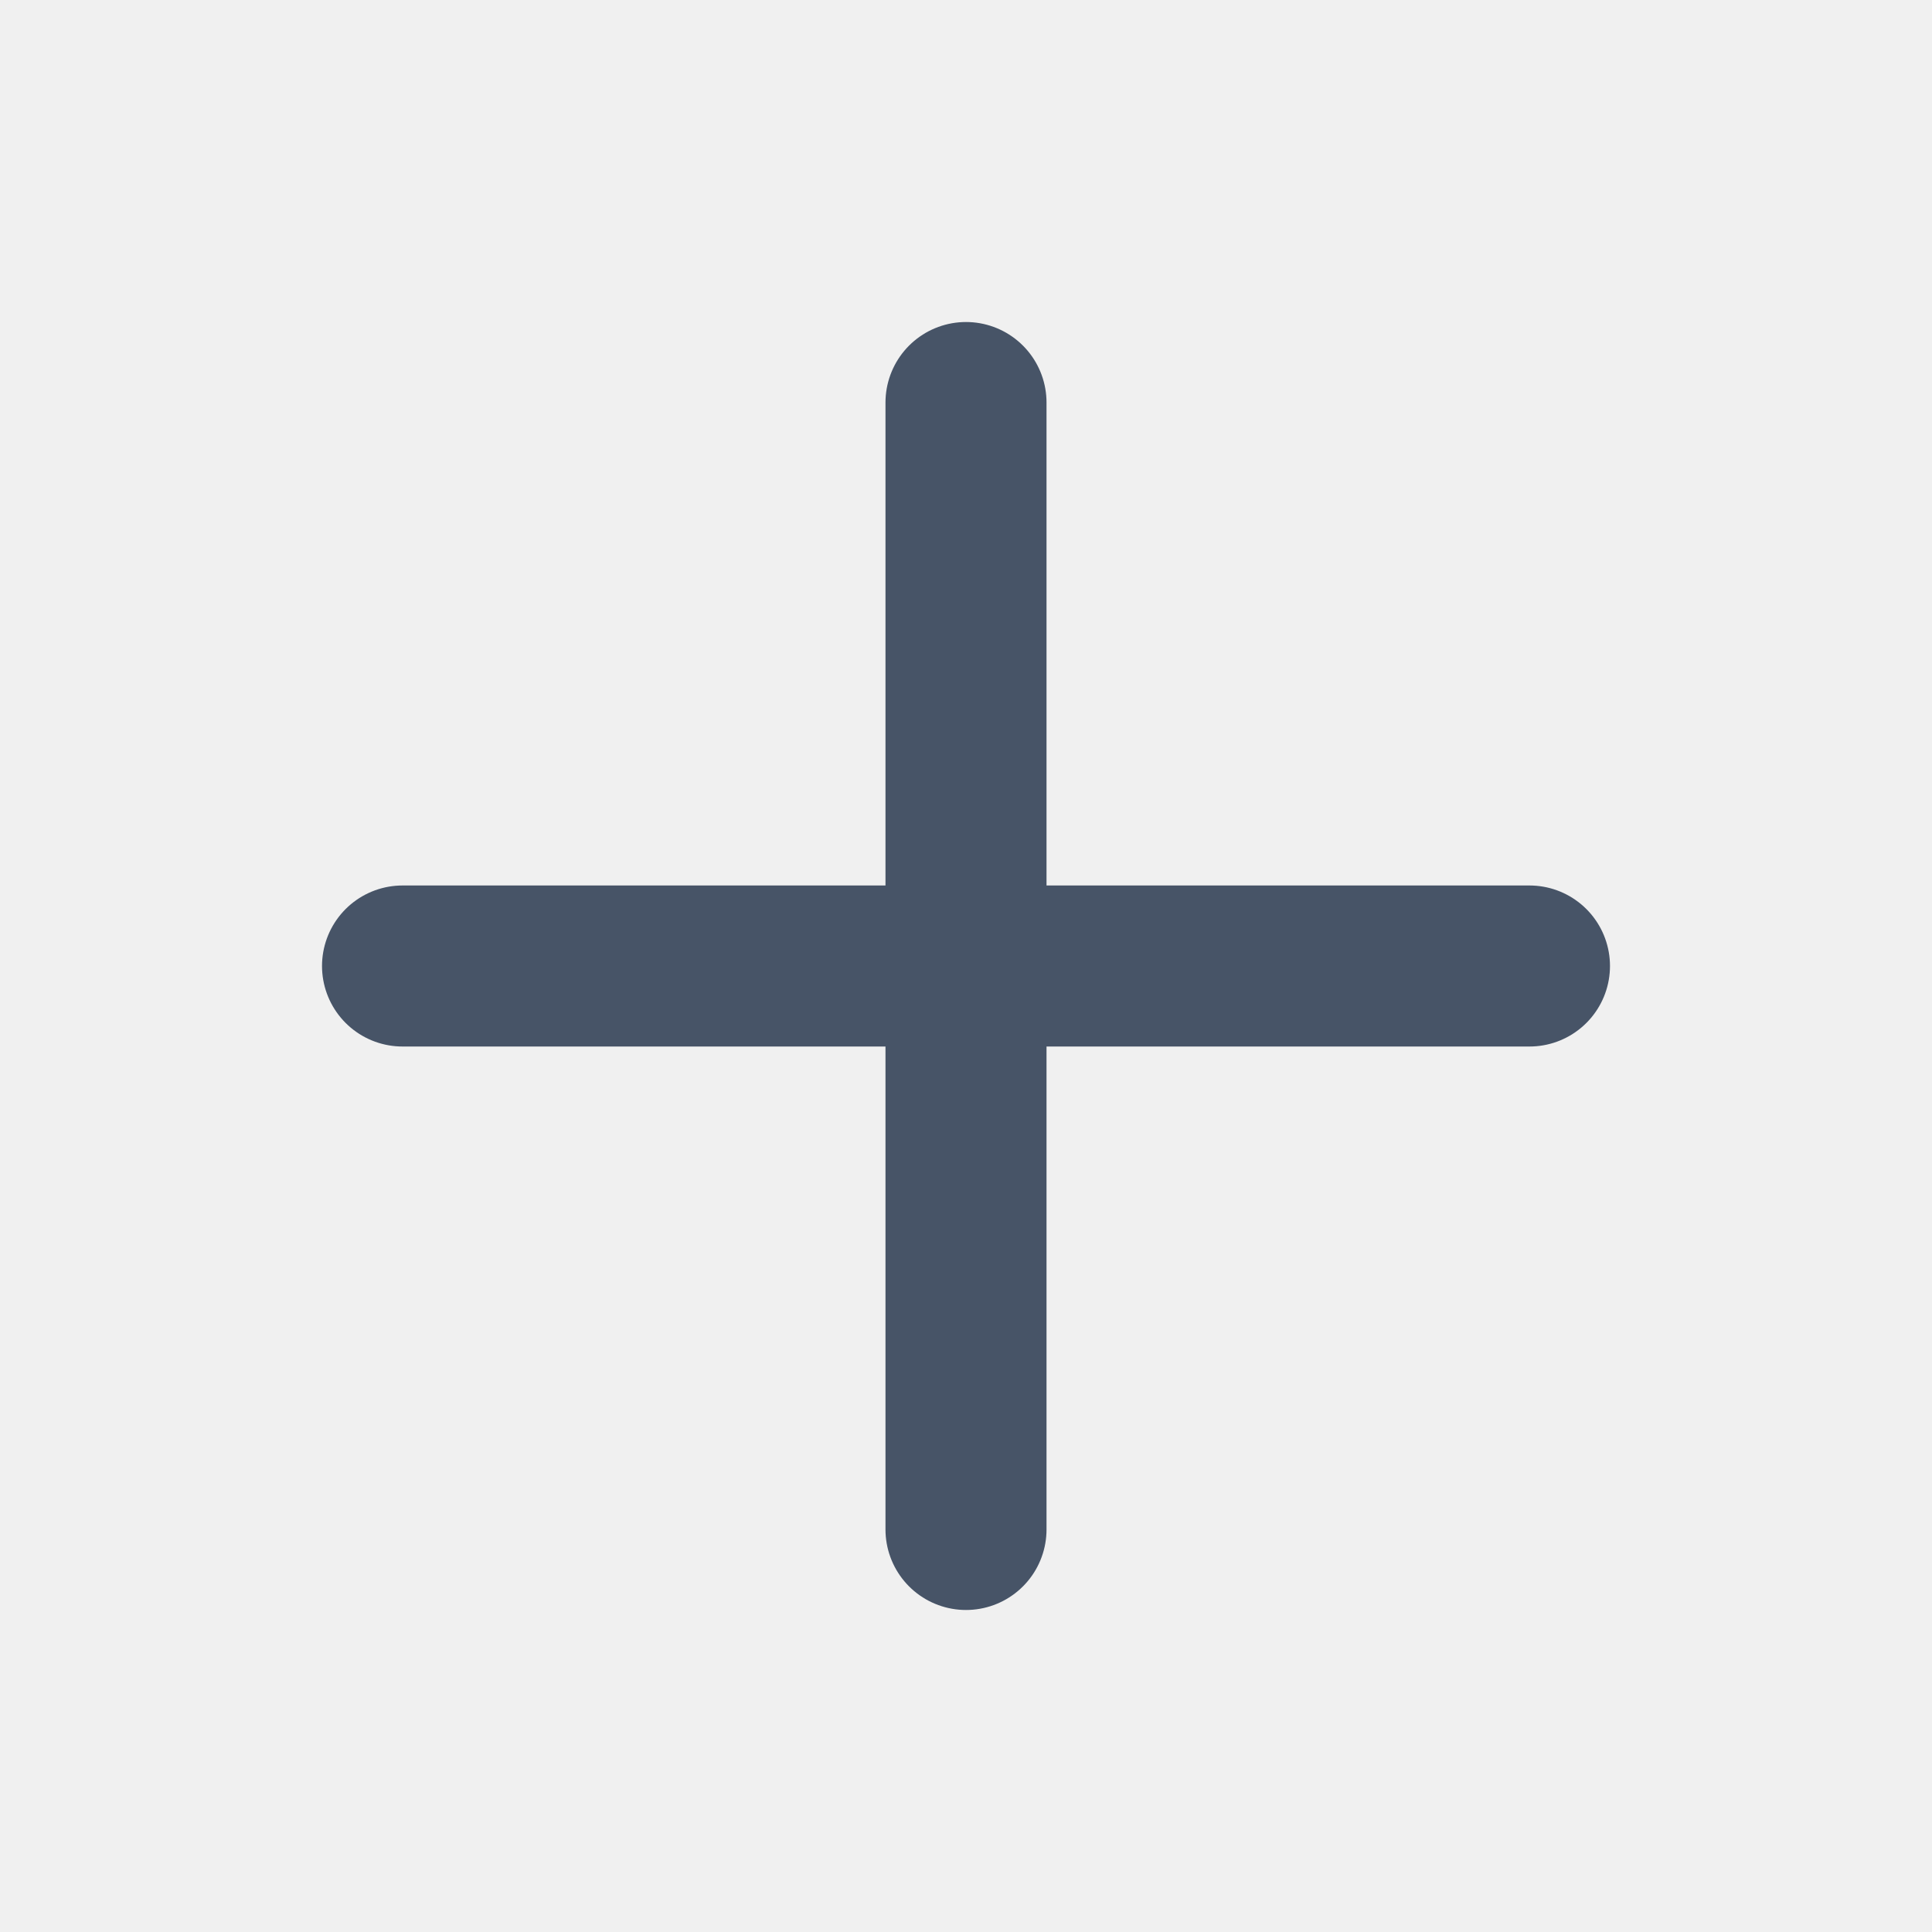
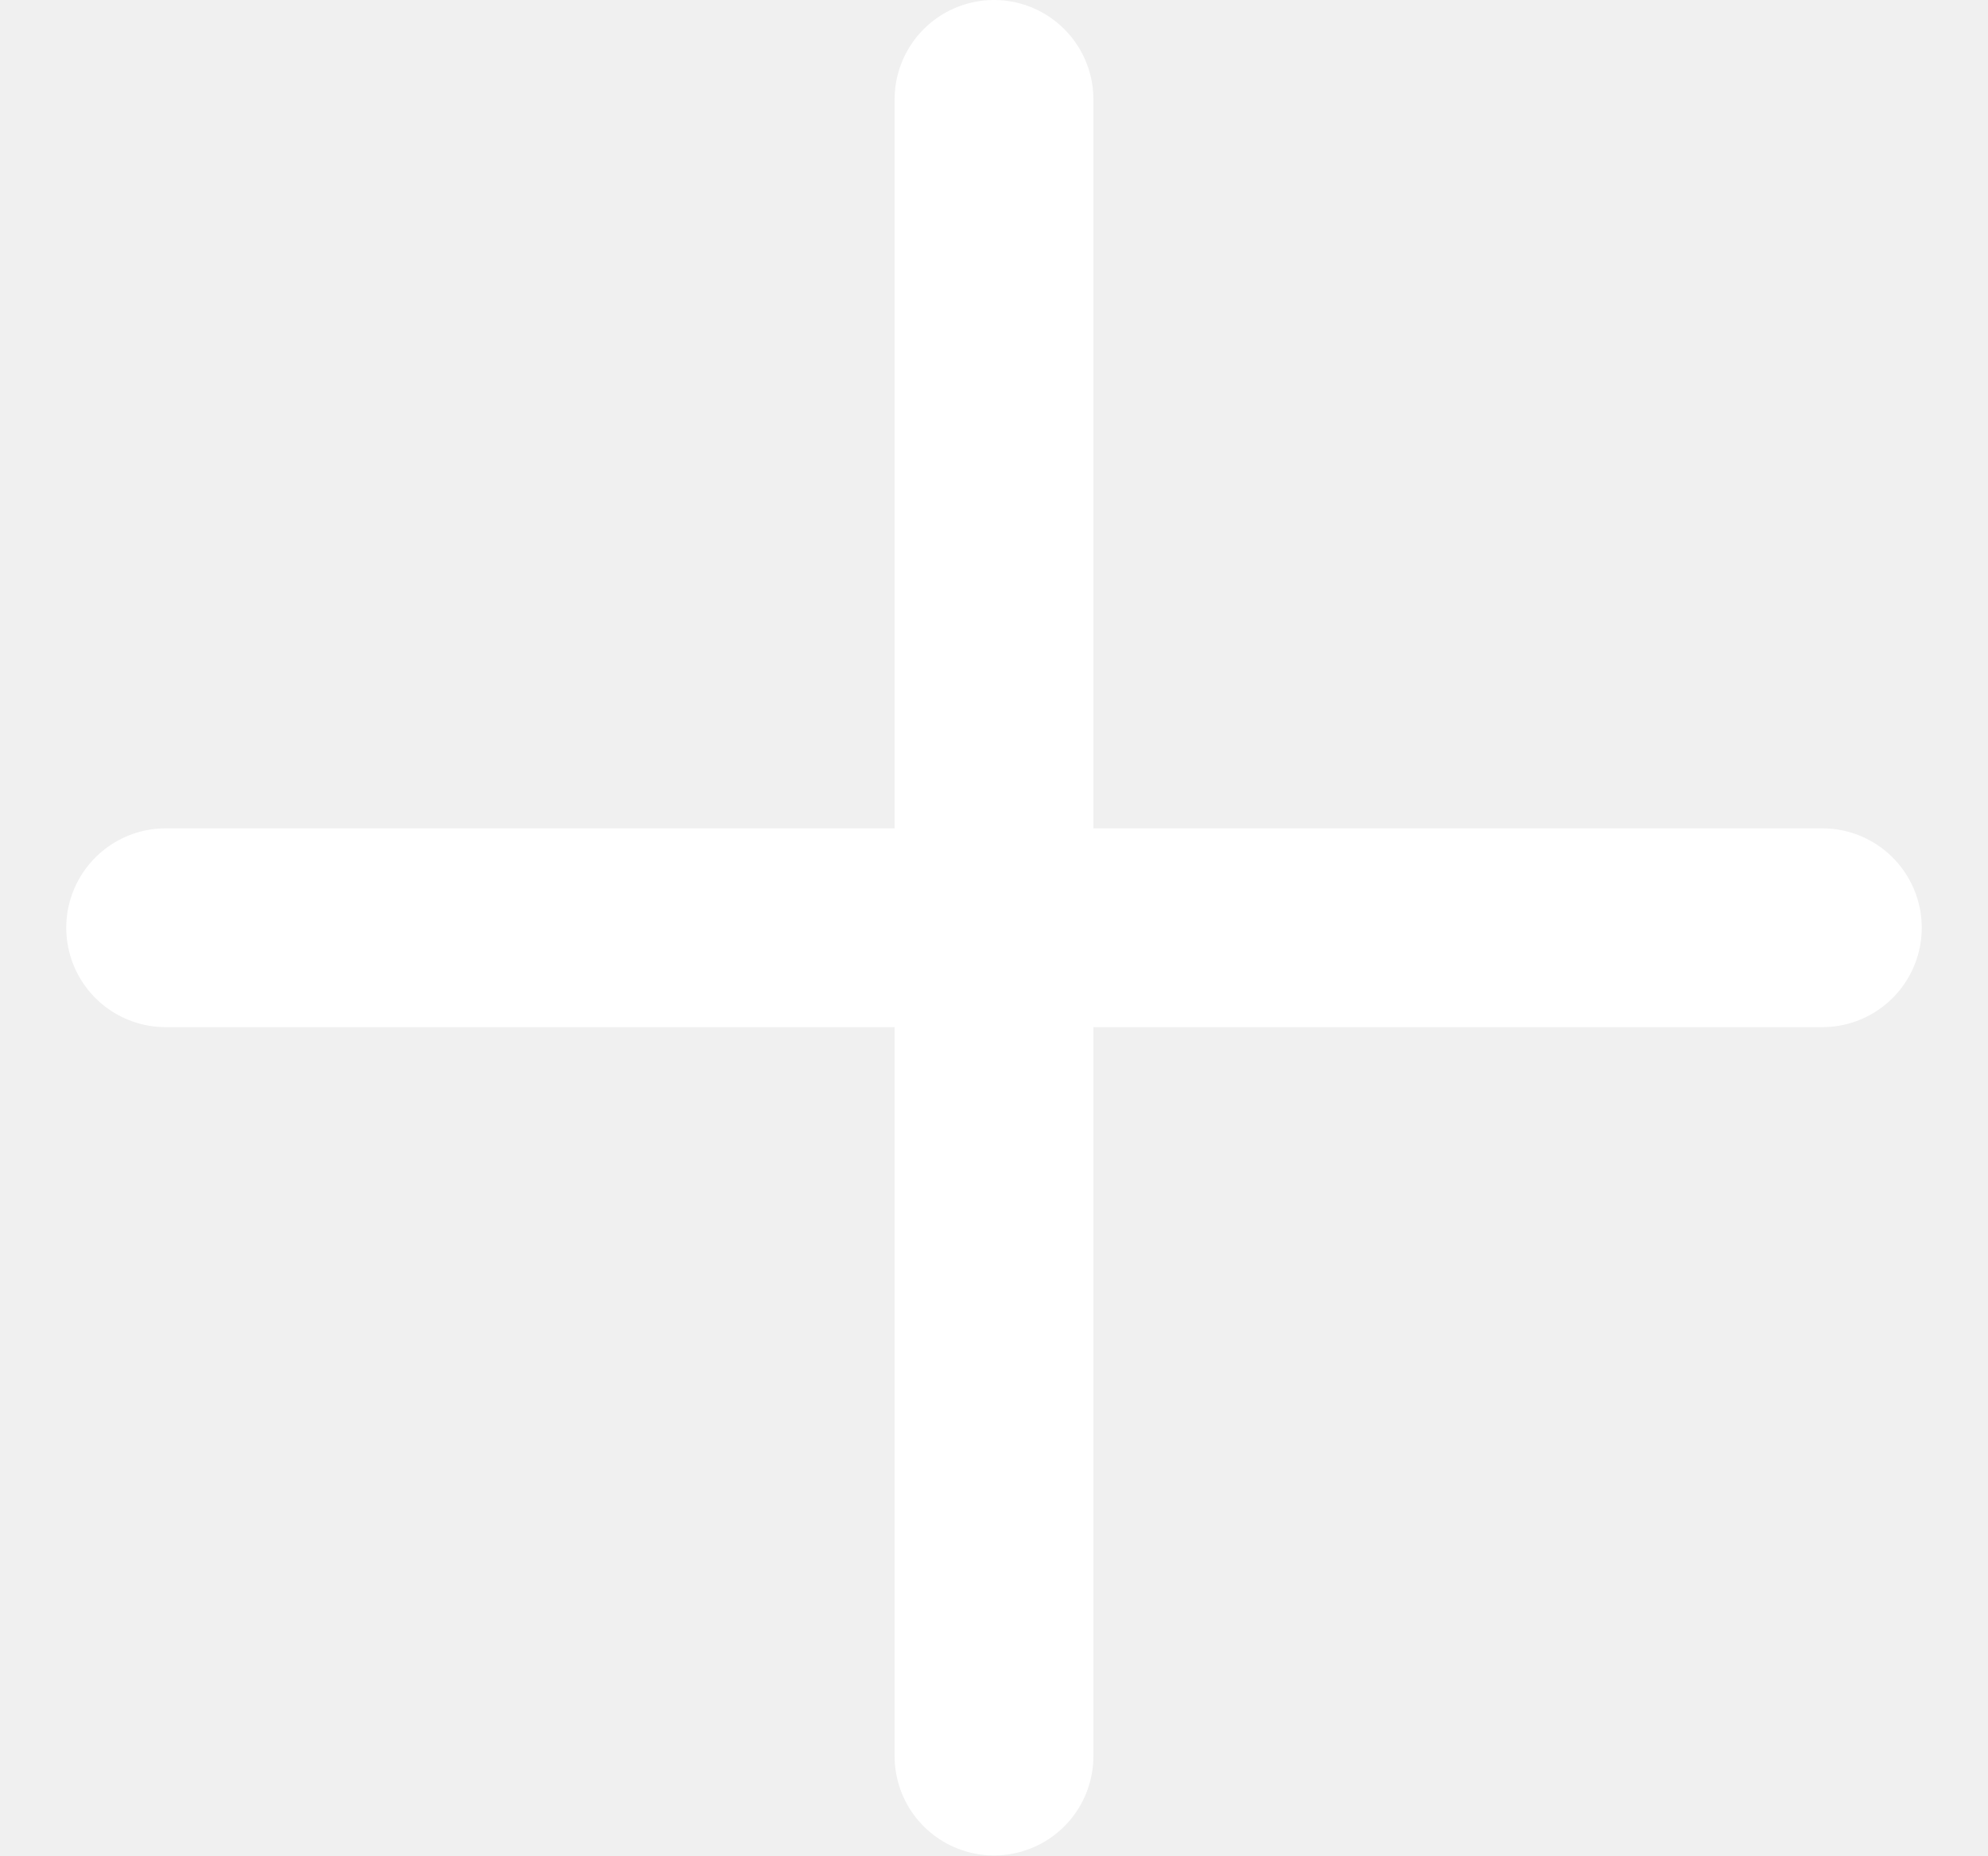
- <svg xmlns="http://www.w3.org/2000/svg" width="20" height="20" viewBox="0 0 20 20" fill="none">
-   <path d="M10 4.167V15.833M4.167 10H15.833" stroke="#475467" stroke-width="1.667" stroke-linecap="round" stroke-linejoin="round" />
+ <svg xmlns="http://www.w3.org/2000/svg" width="15" height="14" viewBox="0 0 15 14" fill="none">
+   <path d="M7.5 0.75V13.25M13.75 7H1.25" stroke="white" stroke-width="1.5" stroke-linecap="round" stroke-linejoin="round" />
</svg>
